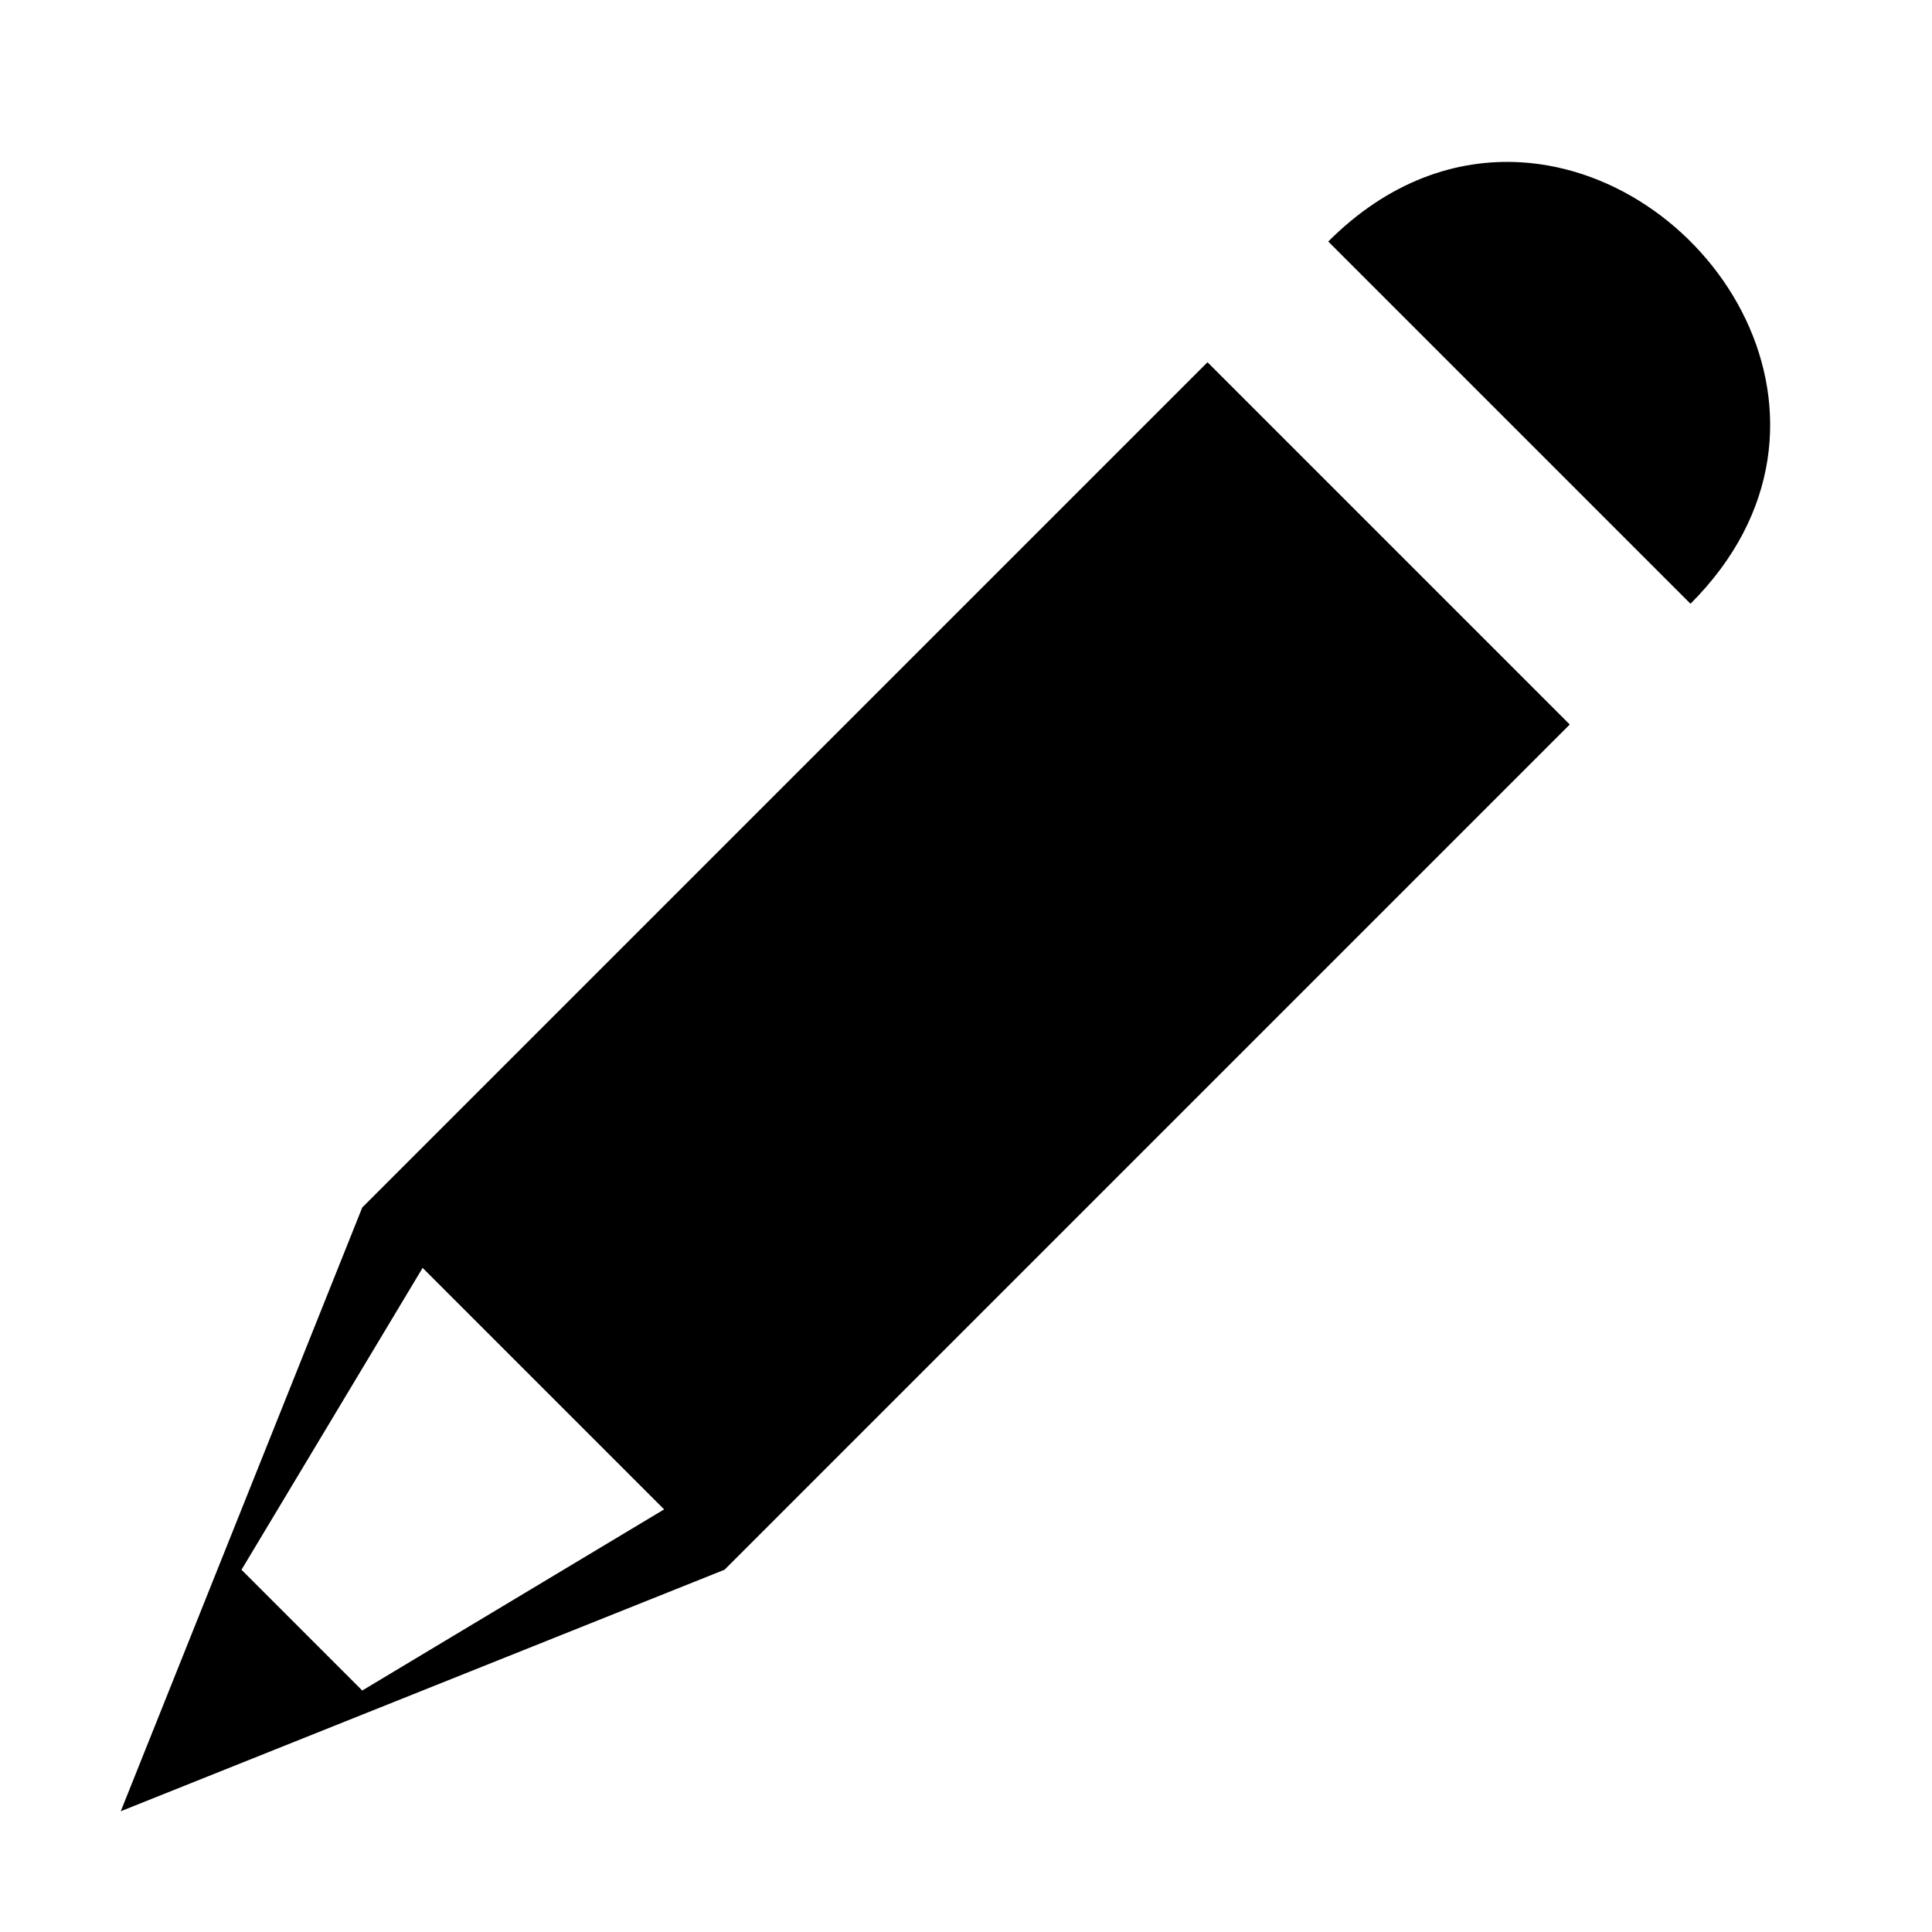
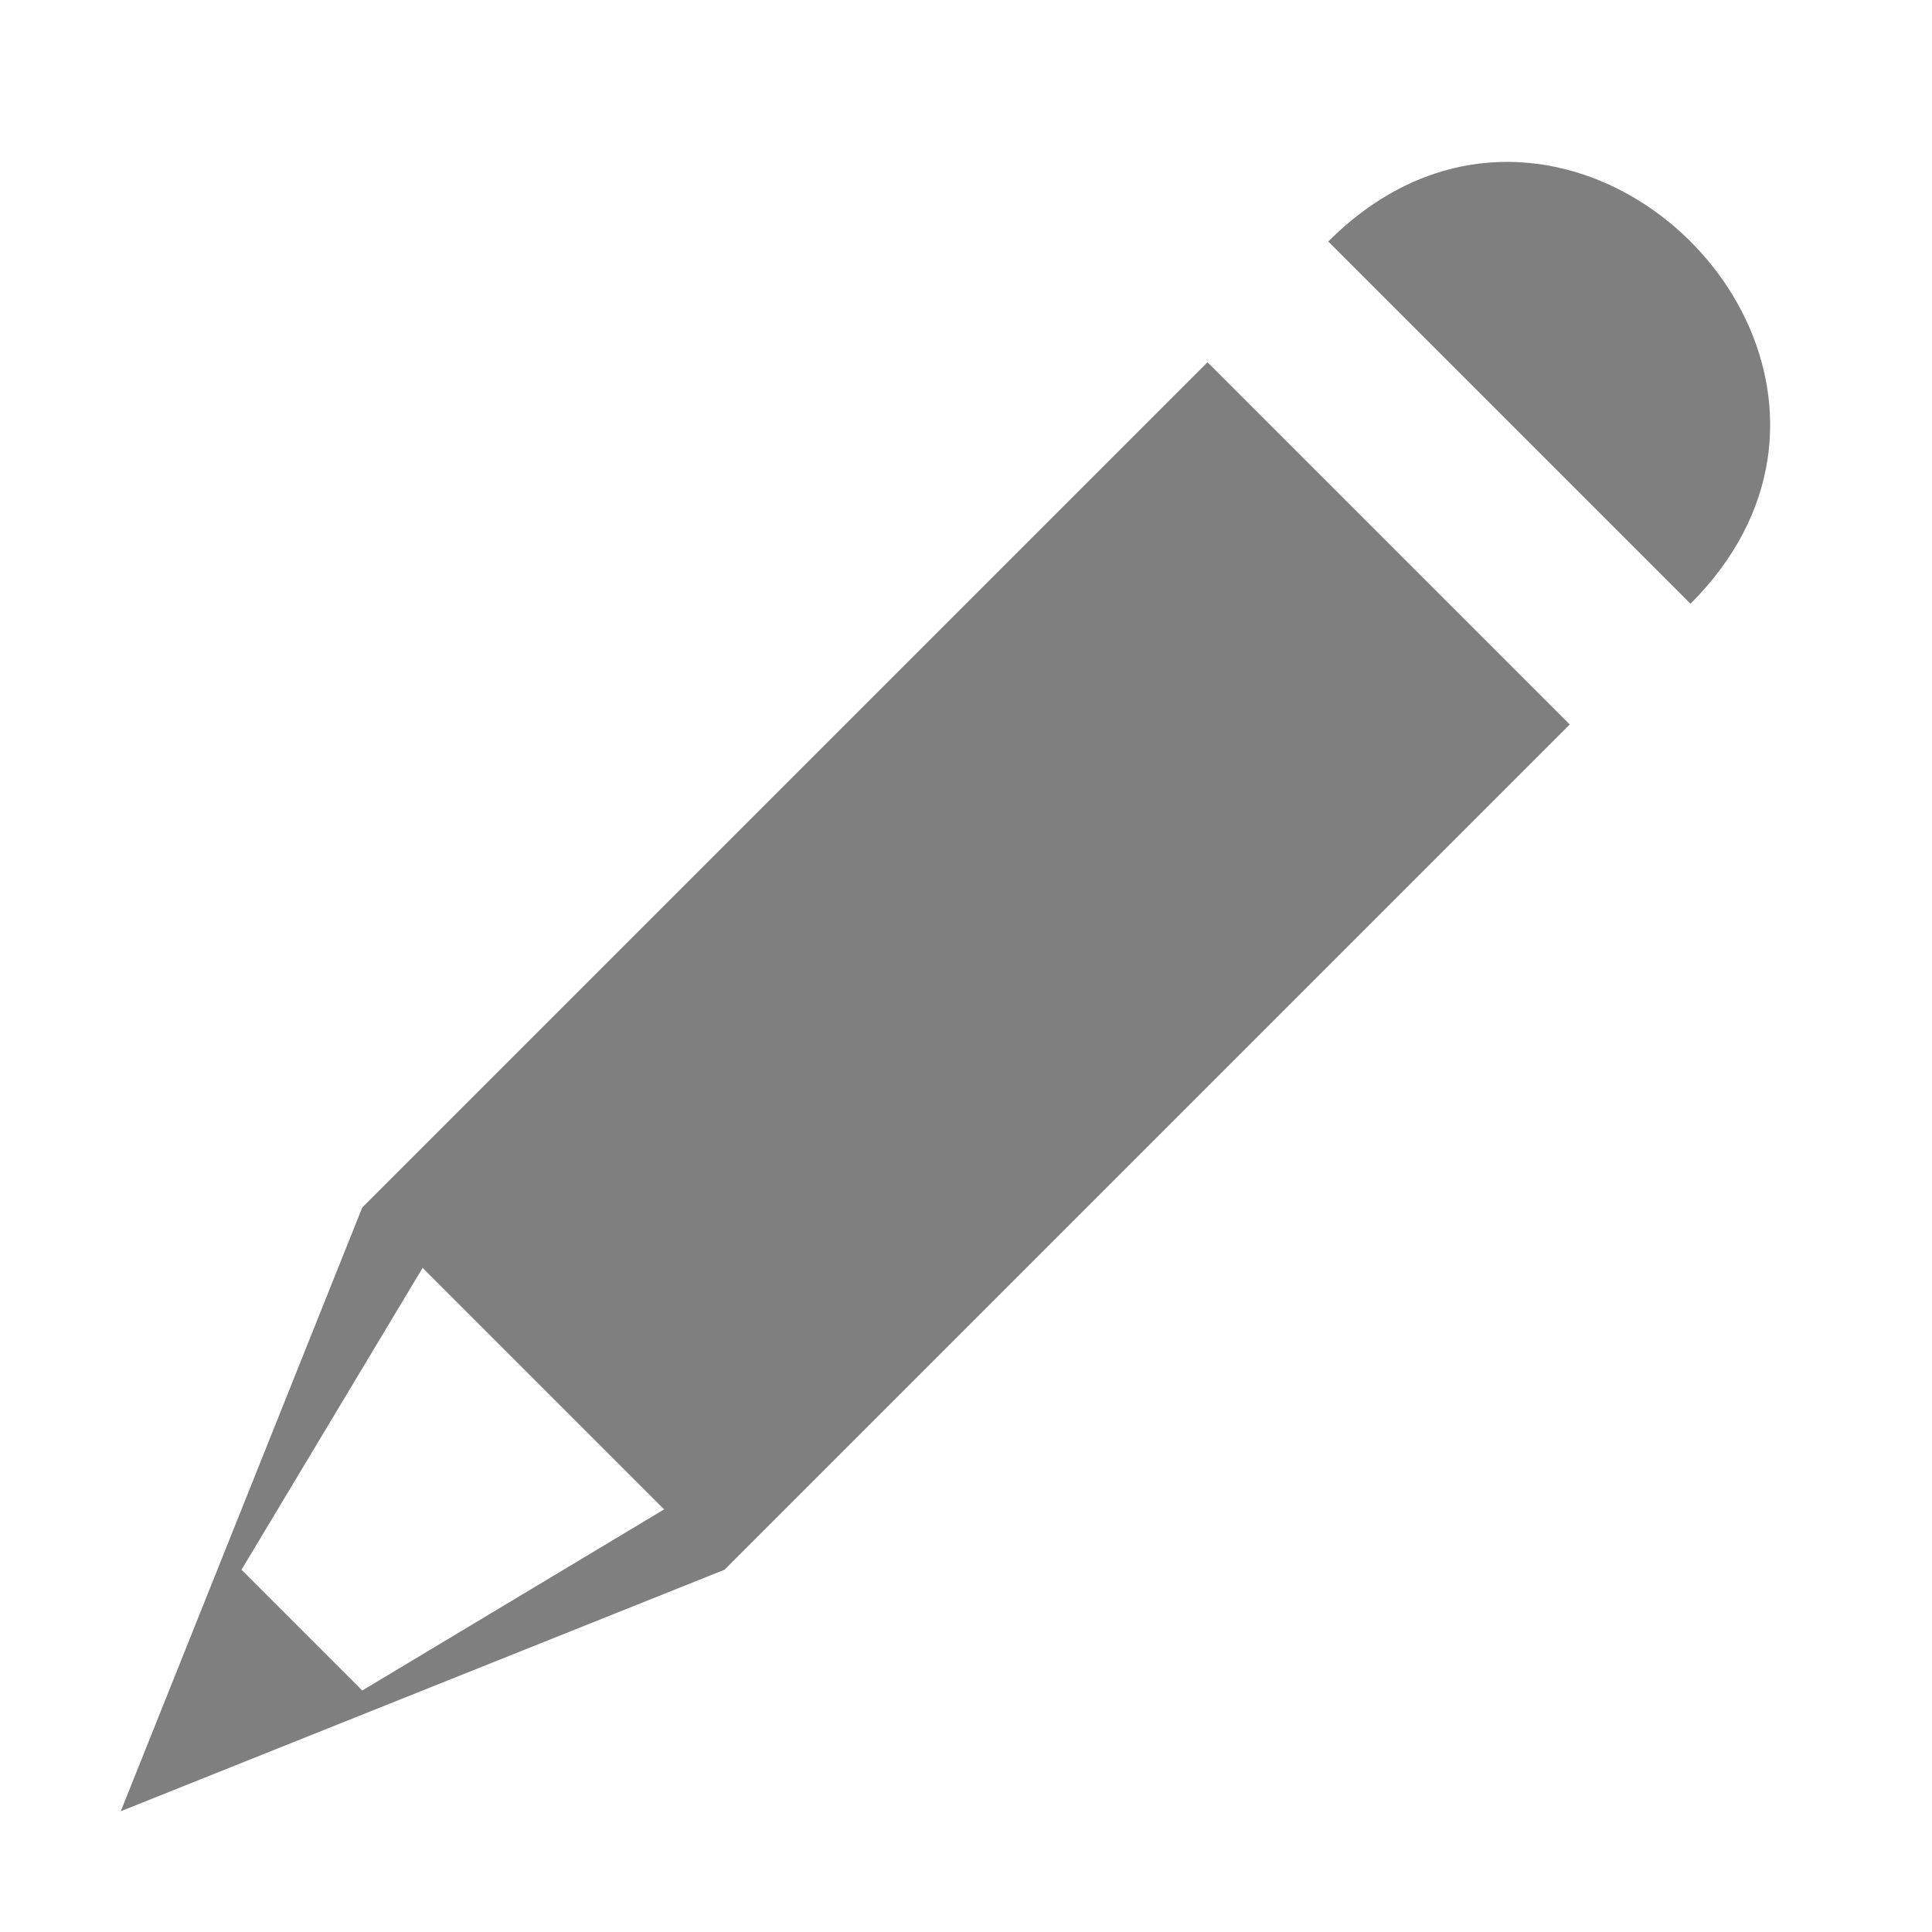
<svg xmlns="http://www.w3.org/2000/svg" height="16" width="16" version="1.1">
-   <g transform="translate(0 -1036.4)">
+   <g opacity=".5" transform="translate(0 -1036.4)">
    <path d="m12.594 1.344c-0.532-0.031-1.094 0.156-1.594 0.656l3 3c1.5-1.5 0.188-3.562-1.406-3.656zm-2.594 1.656l-7 7-2 5 5-2 7-7-3-3zm-6.5 7.5l2 2-2.5 1.5-1-1 1.5-2.5z" transform="translate(0 1036.4)" />
  </g>
</svg>
